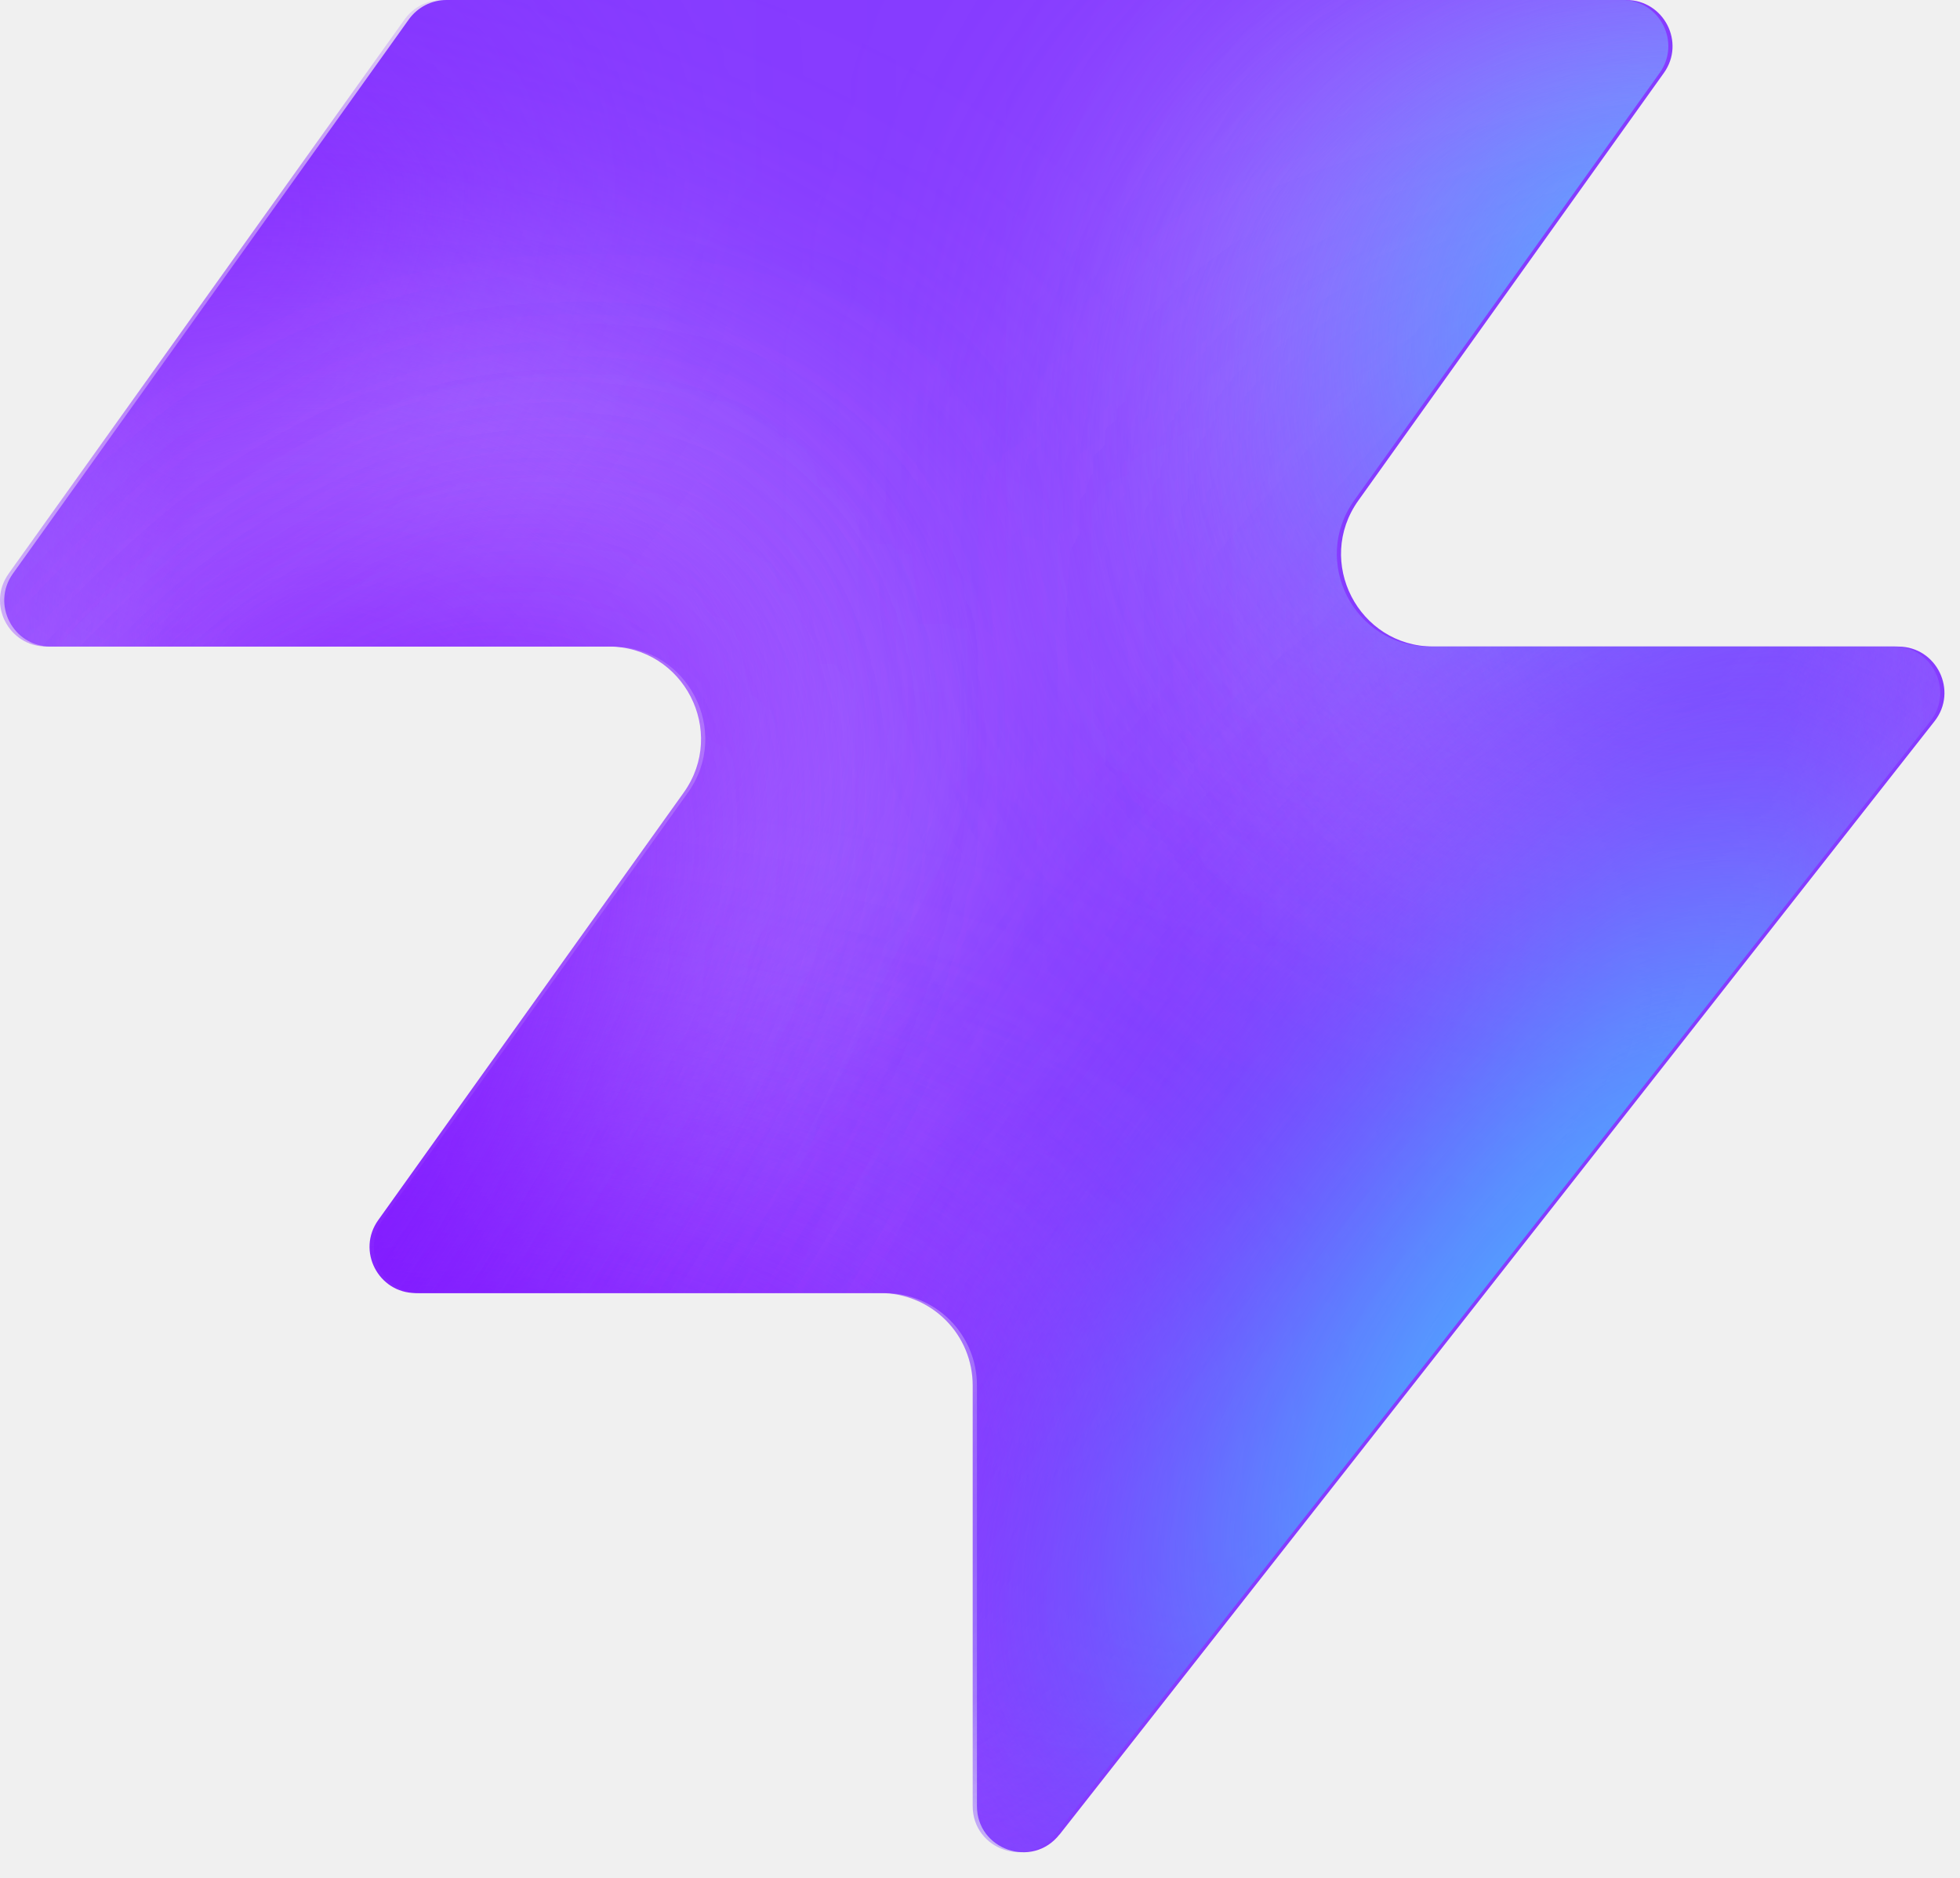
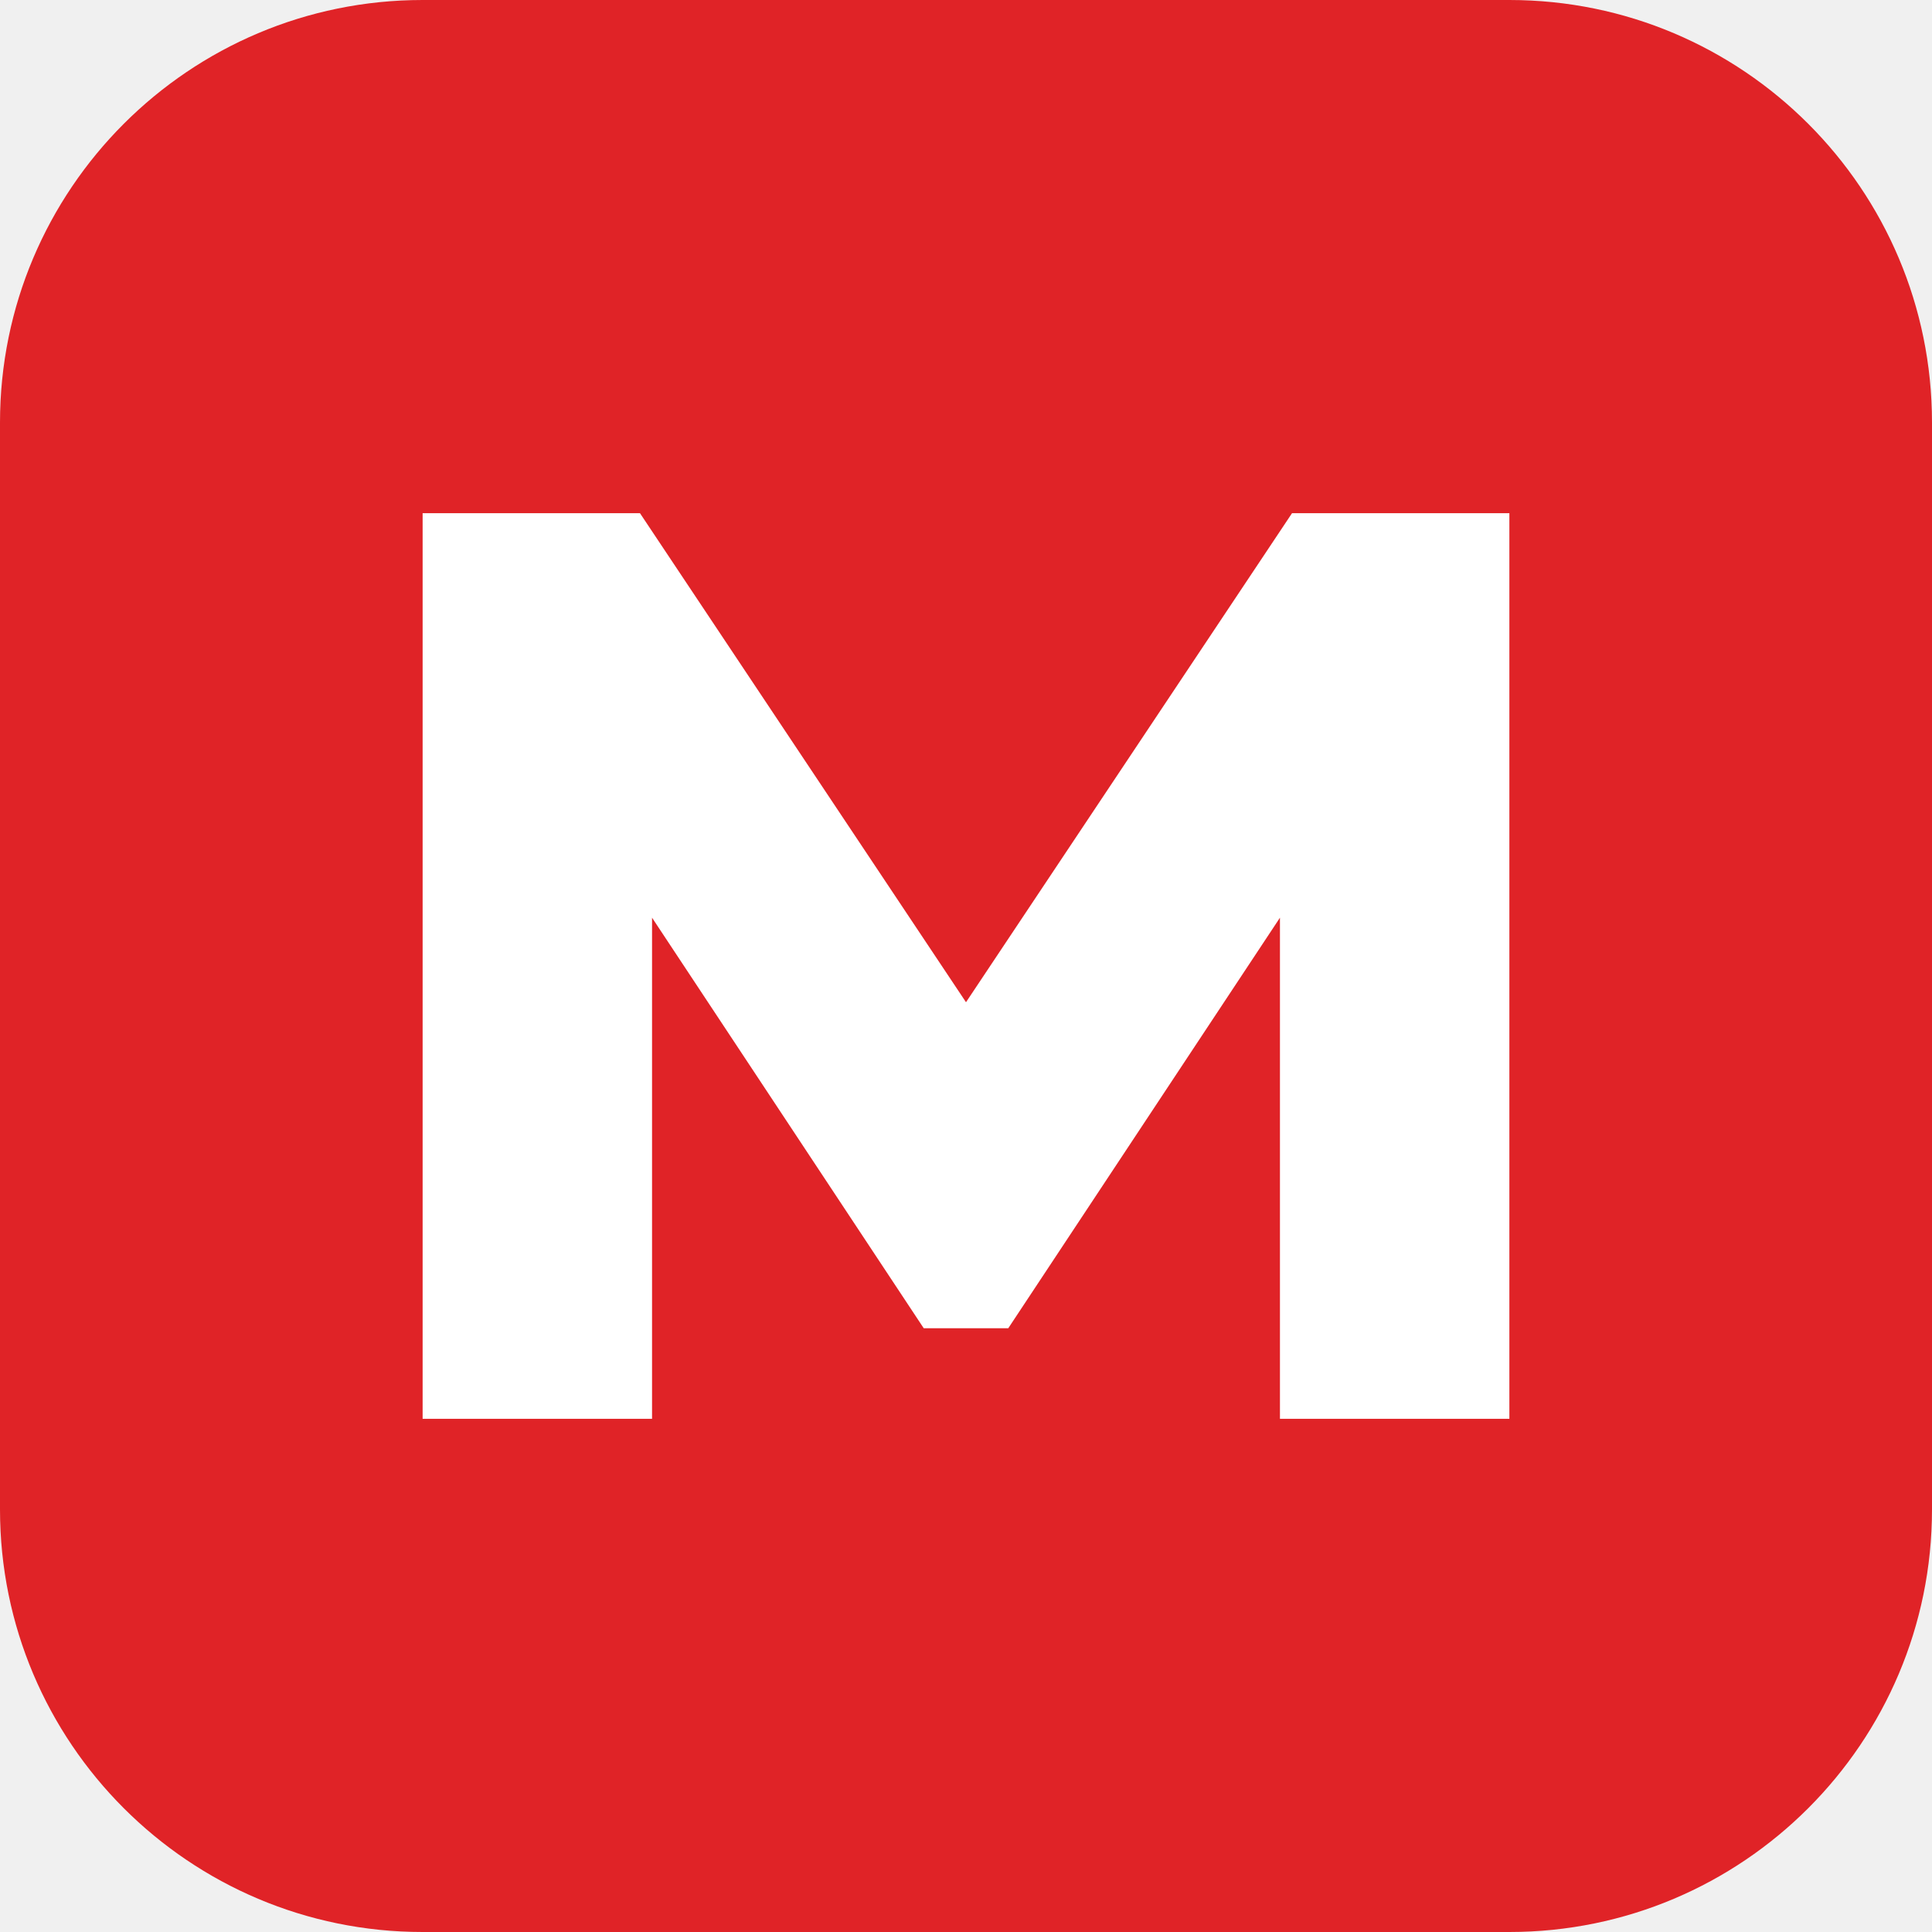
- <svg xmlns="http://www.w3.org/2000/svg" width="48" height="46" fill="none" viewBox="0 0 48 46">
-   <path fill="#863bff" d="M25.946 44.938c-.664.845-2.021.375-2.021-.698V33.937a2.26 2.26 0 0 0-2.262-2.262H10.287c-.92 0-1.456-1.04-.92-1.788l7.48-10.471c1.07-1.497 0-3.578-1.842-3.578H1.237c-.92 0-1.456-1.04-.92-1.788L10.013.474c.214-.297.556-.474.92-.474h28.894c.92 0 1.456 1.04.92 1.788l-7.48 10.471c-1.07 1.498 0 3.579 1.842 3.579h11.377c.943 0 1.473 1.088.89 1.83L25.947 44.94z" style="fill:#863bff;fill:color(display-p3 .525 .23 1);fill-opacity:1" />
-   <mask id="a" width="48" height="46" x="0" y="0" maskUnits="userSpaceOnUse" style="mask-type:alpha">
-     <path fill="#000" d="M25.842 44.938c-.664.844-2.021.375-2.021-.698V33.937a2.26 2.26 0 0 0-2.262-2.262H10.183c-.92 0-1.456-1.04-.92-1.788l7.48-10.471c1.07-1.498 0-3.579-1.842-3.579H1.133c-.92 0-1.456-1.04-.92-1.787L9.91.473c.214-.297.556-.474.92-.474h28.894c.92 0 1.456 1.04.92 1.788l-7.48 10.471c-1.07 1.498 0 3.578 1.842 3.578h11.377c.943 0 1.473 1.088.89 1.832L25.843 44.94z" style="fill:#000;fill-opacity:1" />
-   </mask>
-   <g mask="url(#a)">
-     <g filter="url(#b)">
-       <ellipse cx="5.508" cy="14.704" fill="#ede6ff" rx="5.508" ry="14.704" style="fill:#ede6ff;fill:color(display-p3 .927 .903 1);fill-opacity:1" transform="matrix(.00324 1 1 -.00324 -4.47 31.516)" />
-     </g>
-     <g filter="url(#c)">
-       <ellipse cx="10.399" cy="29.851" fill="#ede6ff" rx="10.399" ry="29.851" style="fill:#ede6ff;fill:color(display-p3 .927 .903 1);fill-opacity:1" transform="matrix(.00324 1 1 -.00324 -39.328 7.883)" />
-     </g>
-     <g filter="url(#d)">
-       <ellipse cx="5.508" cy="30.487" fill="#7e14ff" rx="5.508" ry="30.487" style="fill:#7e14ff;fill:color(display-p3 .492 .077 1);fill-opacity:1" transform="rotate(89.814 -25.913 -14.639)scale(1 -1)" />
-     </g>
-     <g filter="url(#e)">
-       <ellipse cx="5.508" cy="30.599" fill="#7e14ff" rx="5.508" ry="30.599" style="fill:#7e14ff;fill:color(display-p3 .492 .077 1);fill-opacity:1" transform="rotate(89.814 -32.644 -3.334)scale(1 -1)" />
-     </g>
-     <g filter="url(#f)">
-       <ellipse cx="5.508" cy="30.599" fill="#7e14ff" rx="5.508" ry="30.599" style="fill:#7e14ff;fill:color(display-p3 .492 .077 1);fill-opacity:1" transform="matrix(.00324 1 1 -.00324 -34.34 30.47)" />
-     </g>
-     <g filter="url(#g)">
-       <ellipse cx="14.072" cy="22.078" fill="#ede6ff" rx="14.072" ry="22.078" style="fill:#ede6ff;fill:color(display-p3 .927 .903 1);fill-opacity:1" transform="rotate(93.35 24.506 48.493)scale(-1 1)" />
-     </g>
-     <g filter="url(#h)">
-       <ellipse cx="3.47" cy="21.501" fill="#7e14ff" rx="3.47" ry="21.501" style="fill:#7e14ff;fill:color(display-p3 .492 .077 1);fill-opacity:1" transform="rotate(89.009 28.708 47.59)scale(-1 1)" />
-     </g>
-     <g filter="url(#i)">
-       <ellipse cx="3.47" cy="21.501" fill="#7e14ff" rx="3.47" ry="21.501" style="fill:#7e14ff;fill:color(display-p3 .492 .077 1);fill-opacity:1" transform="rotate(89.009 28.708 47.59)scale(-1 1)" />
-     </g>
-     <g filter="url(#j)">
-       <ellipse cx=".387" cy="8.972" fill="#7e14ff" rx="4.407" ry="29.108" style="fill:#7e14ff;fill:color(display-p3 .492 .077 1);fill-opacity:1" transform="rotate(39.51 .387 8.972)" />
-     </g>
-     <g filter="url(#k)">
-       <ellipse cx="47.523" cy="-6.092" fill="#7e14ff" rx="4.407" ry="29.108" style="fill:#7e14ff;fill:color(display-p3 .492 .077 1);fill-opacity:1" transform="rotate(37.892 47.523 -6.092)" />
-     </g>
-     <g filter="url(#l)">
-       <ellipse cx="41.412" cy="6.333" fill="#47bfff" rx="5.971" ry="9.665" style="fill:#47bfff;fill:color(display-p3 .28 .748 1);fill-opacity:1" transform="rotate(37.892 41.412 6.333)" />
-     </g>
-     <g filter="url(#m)">
-       <ellipse cx="-1.879" cy="38.332" fill="#7e14ff" rx="4.407" ry="29.108" style="fill:#7e14ff;fill:color(display-p3 .492 .077 1);fill-opacity:1" transform="rotate(37.892 -1.88 38.332)" />
-     </g>
-     <g filter="url(#n)">
-       <ellipse cx="-1.879" cy="38.332" fill="#7e14ff" rx="4.407" ry="29.108" style="fill:#7e14ff;fill:color(display-p3 .492 .077 1);fill-opacity:1" transform="rotate(37.892 -1.88 38.332)" />
-     </g>
-     <g filter="url(#o)">
-       <ellipse cx="35.651" cy="29.907" fill="#7e14ff" rx="4.407" ry="29.108" style="fill:#7e14ff;fill:color(display-p3 .492 .077 1);fill-opacity:1" transform="rotate(37.892 35.651 29.907)" />
-     </g>
-     <g filter="url(#p)">
-       <ellipse cx="38.418" cy="32.4" fill="#47bfff" rx="5.971" ry="15.297" style="fill:#47bfff;fill:color(display-p3 .28 .748 1);fill-opacity:1" transform="rotate(37.892 38.418 32.4)" />
-     </g>
-   </g>
-   <defs>
-     <filter id="b" width="60.045" height="41.654" x="-19.77" y="16.149" color-interpolation-filters="sRGB" filterUnits="userSpaceOnUse">
-       <feFlood flood-opacity="0" result="BackgroundImageFix" />
-       <feBlend in="SourceGraphic" in2="BackgroundImageFix" result="shape" />
-       <feGaussianBlur result="effect1_foregroundBlur_2002_17158" stdDeviation="7.659" />
-     </filter>
-     <filter id="c" width="90.34" height="51.437" x="-54.613" y="-7.533" color-interpolation-filters="sRGB" filterUnits="userSpaceOnUse">
-       <feFlood flood-opacity="0" result="BackgroundImageFix" />
-       <feBlend in="SourceGraphic" in2="BackgroundImageFix" result="shape" />
-       <feGaussianBlur result="effect1_foregroundBlur_2002_17158" stdDeviation="7.659" />
-     </filter>
-     <filter id="d" width="79.355" height="29.4" x="-49.64" y="2.03" color-interpolation-filters="sRGB" filterUnits="userSpaceOnUse">
-       <feFlood flood-opacity="0" result="BackgroundImageFix" />
-       <feBlend in="SourceGraphic" in2="BackgroundImageFix" result="shape" />
-       <feGaussianBlur result="effect1_foregroundBlur_2002_17158" stdDeviation="4.596" />
-     </filter>
-     <filter id="e" width="79.579" height="29.4" x="-45.045" y="20.029" color-interpolation-filters="sRGB" filterUnits="userSpaceOnUse">
-       <feFlood flood-opacity="0" result="BackgroundImageFix" />
-       <feBlend in="SourceGraphic" in2="BackgroundImageFix" result="shape" />
-       <feGaussianBlur result="effect1_foregroundBlur_2002_17158" stdDeviation="4.596" />
-     </filter>
-     <filter id="f" width="79.579" height="29.4" x="-43.513" y="21.178" color-interpolation-filters="sRGB" filterUnits="userSpaceOnUse">
-       <feFlood flood-opacity="0" result="BackgroundImageFix" />
-       <feBlend in="SourceGraphic" in2="BackgroundImageFix" result="shape" />
-       <feGaussianBlur result="effect1_foregroundBlur_2002_17158" stdDeviation="4.596" />
-     </filter>
-     <filter id="g" width="74.749" height="58.852" x="15.756" y="-17.901" color-interpolation-filters="sRGB" filterUnits="userSpaceOnUse">
-       <feFlood flood-opacity="0" result="BackgroundImageFix" />
-       <feBlend in="SourceGraphic" in2="BackgroundImageFix" result="shape" />
-       <feGaussianBlur result="effect1_foregroundBlur_2002_17158" stdDeviation="7.659" />
-     </filter>
-     <filter id="h" width="61.377" height="25.362" x="23.548" y="2.284" color-interpolation-filters="sRGB" filterUnits="userSpaceOnUse">
-       <feFlood flood-opacity="0" result="BackgroundImageFix" />
-       <feBlend in="SourceGraphic" in2="BackgroundImageFix" result="shape" />
-       <feGaussianBlur result="effect1_foregroundBlur_2002_17158" stdDeviation="4.596" />
-     </filter>
-     <filter id="i" width="61.377" height="25.362" x="23.548" y="2.284" color-interpolation-filters="sRGB" filterUnits="userSpaceOnUse">
-       <feFlood flood-opacity="0" result="BackgroundImageFix" />
-       <feBlend in="SourceGraphic" in2="BackgroundImageFix" result="shape" />
-       <feGaussianBlur result="effect1_foregroundBlur_2002_17158" stdDeviation="4.596" />
-     </filter>
-     <filter id="j" width="56.045" height="63.649" x="-27.636" y="-22.853" color-interpolation-filters="sRGB" filterUnits="userSpaceOnUse">
-       <feFlood flood-opacity="0" result="BackgroundImageFix" />
-       <feBlend in="SourceGraphic" in2="BackgroundImageFix" result="shape" />
-       <feGaussianBlur result="effect1_foregroundBlur_2002_17158" stdDeviation="4.596" />
-     </filter>
-     <filter id="k" width="54.814" height="64.646" x="20.116" y="-38.415" color-interpolation-filters="sRGB" filterUnits="userSpaceOnUse">
-       <feFlood flood-opacity="0" result="BackgroundImageFix" />
-       <feBlend in="SourceGraphic" in2="BackgroundImageFix" result="shape" />
-       <feGaussianBlur result="effect1_foregroundBlur_2002_17158" stdDeviation="4.596" />
-     </filter>
-     <filter id="l" width="33.541" height="35.313" x="24.641" y="-11.323" color-interpolation-filters="sRGB" filterUnits="userSpaceOnUse">
-       <feFlood flood-opacity="0" result="BackgroundImageFix" />
-       <feBlend in="SourceGraphic" in2="BackgroundImageFix" result="shape" />
-       <feGaussianBlur result="effect1_foregroundBlur_2002_17158" stdDeviation="4.596" />
-     </filter>
-     <filter id="m" width="54.814" height="64.646" x="-29.286" y="6.009" color-interpolation-filters="sRGB" filterUnits="userSpaceOnUse">
-       <feFlood flood-opacity="0" result="BackgroundImageFix" />
-       <feBlend in="SourceGraphic" in2="BackgroundImageFix" result="shape" />
-       <feGaussianBlur result="effect1_foregroundBlur_2002_17158" stdDeviation="4.596" />
-     </filter>
-     <filter id="n" width="54.814" height="64.646" x="-29.286" y="6.009" color-interpolation-filters="sRGB" filterUnits="userSpaceOnUse">
-       <feFlood flood-opacity="0" result="BackgroundImageFix" />
-       <feBlend in="SourceGraphic" in2="BackgroundImageFix" result="shape" />
-       <feGaussianBlur result="effect1_foregroundBlur_2002_17158" stdDeviation="4.596" />
-     </filter>
-     <filter id="o" width="54.814" height="64.646" x="8.244" y="-2.416" color-interpolation-filters="sRGB" filterUnits="userSpaceOnUse">
-       <feFlood flood-opacity="0" result="BackgroundImageFix" />
-       <feBlend in="SourceGraphic" in2="BackgroundImageFix" result="shape" />
-       <feGaussianBlur result="effect1_foregroundBlur_2002_17158" stdDeviation="4.596" />
-     </filter>
-     <filter id="p" width="39.409" height="43.623" x="18.713" y="10.588" color-interpolation-filters="sRGB" filterUnits="userSpaceOnUse">
-       <feFlood flood-opacity="0" result="BackgroundImageFix" />
-       <feBlend in="SourceGraphic" in2="BackgroundImageFix" result="shape" />
-       <feGaussianBlur result="effect1_foregroundBlur_2002_17158" stdDeviation="4.596" />
-     </filter>
-   </defs>
+ <svg xmlns="http://www.w3.org/2000/svg" width="64" height="64" viewBox="0 0 64 64" fill="none">
+   <rect width="64" height="64" rx="14" fill="#e02327" />
+   <path d="M14 47V17h7.2l10.8 16.2L42.8 17H50v30h-7.6V30.4L33.4 44h-2.8L21.6 30.4V47H14Z" fill="#fff" />
</svg>
